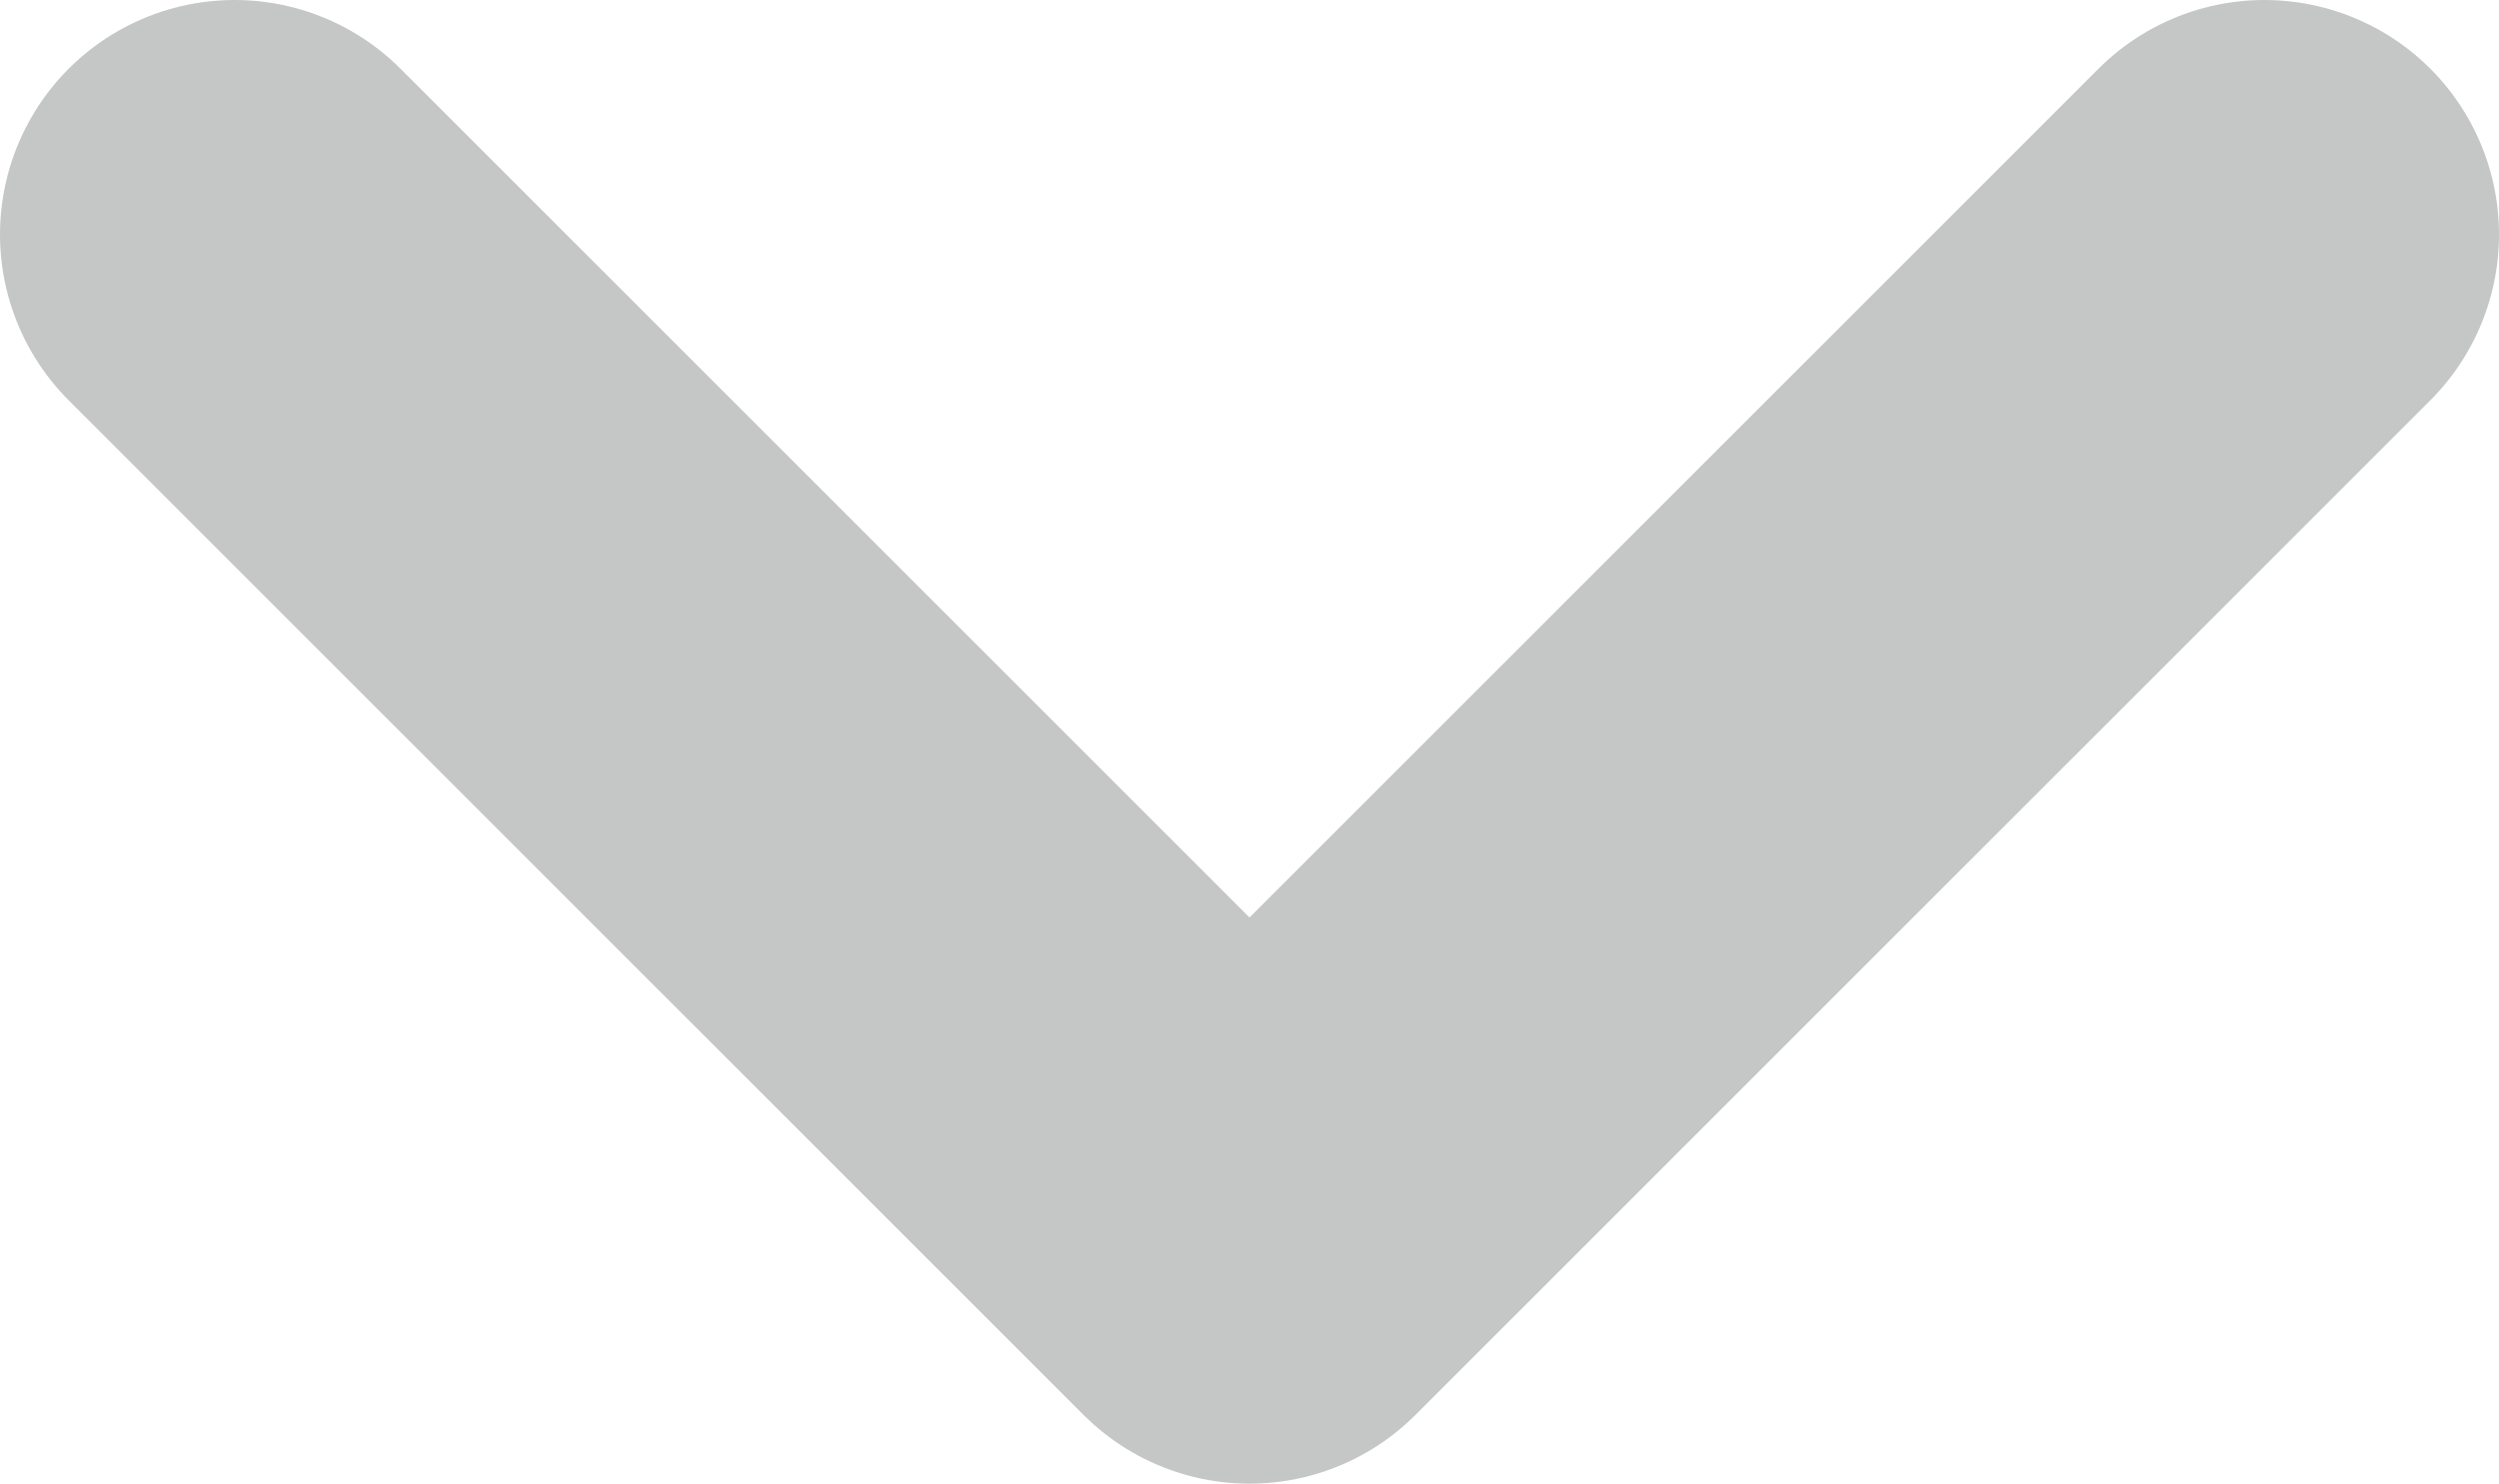
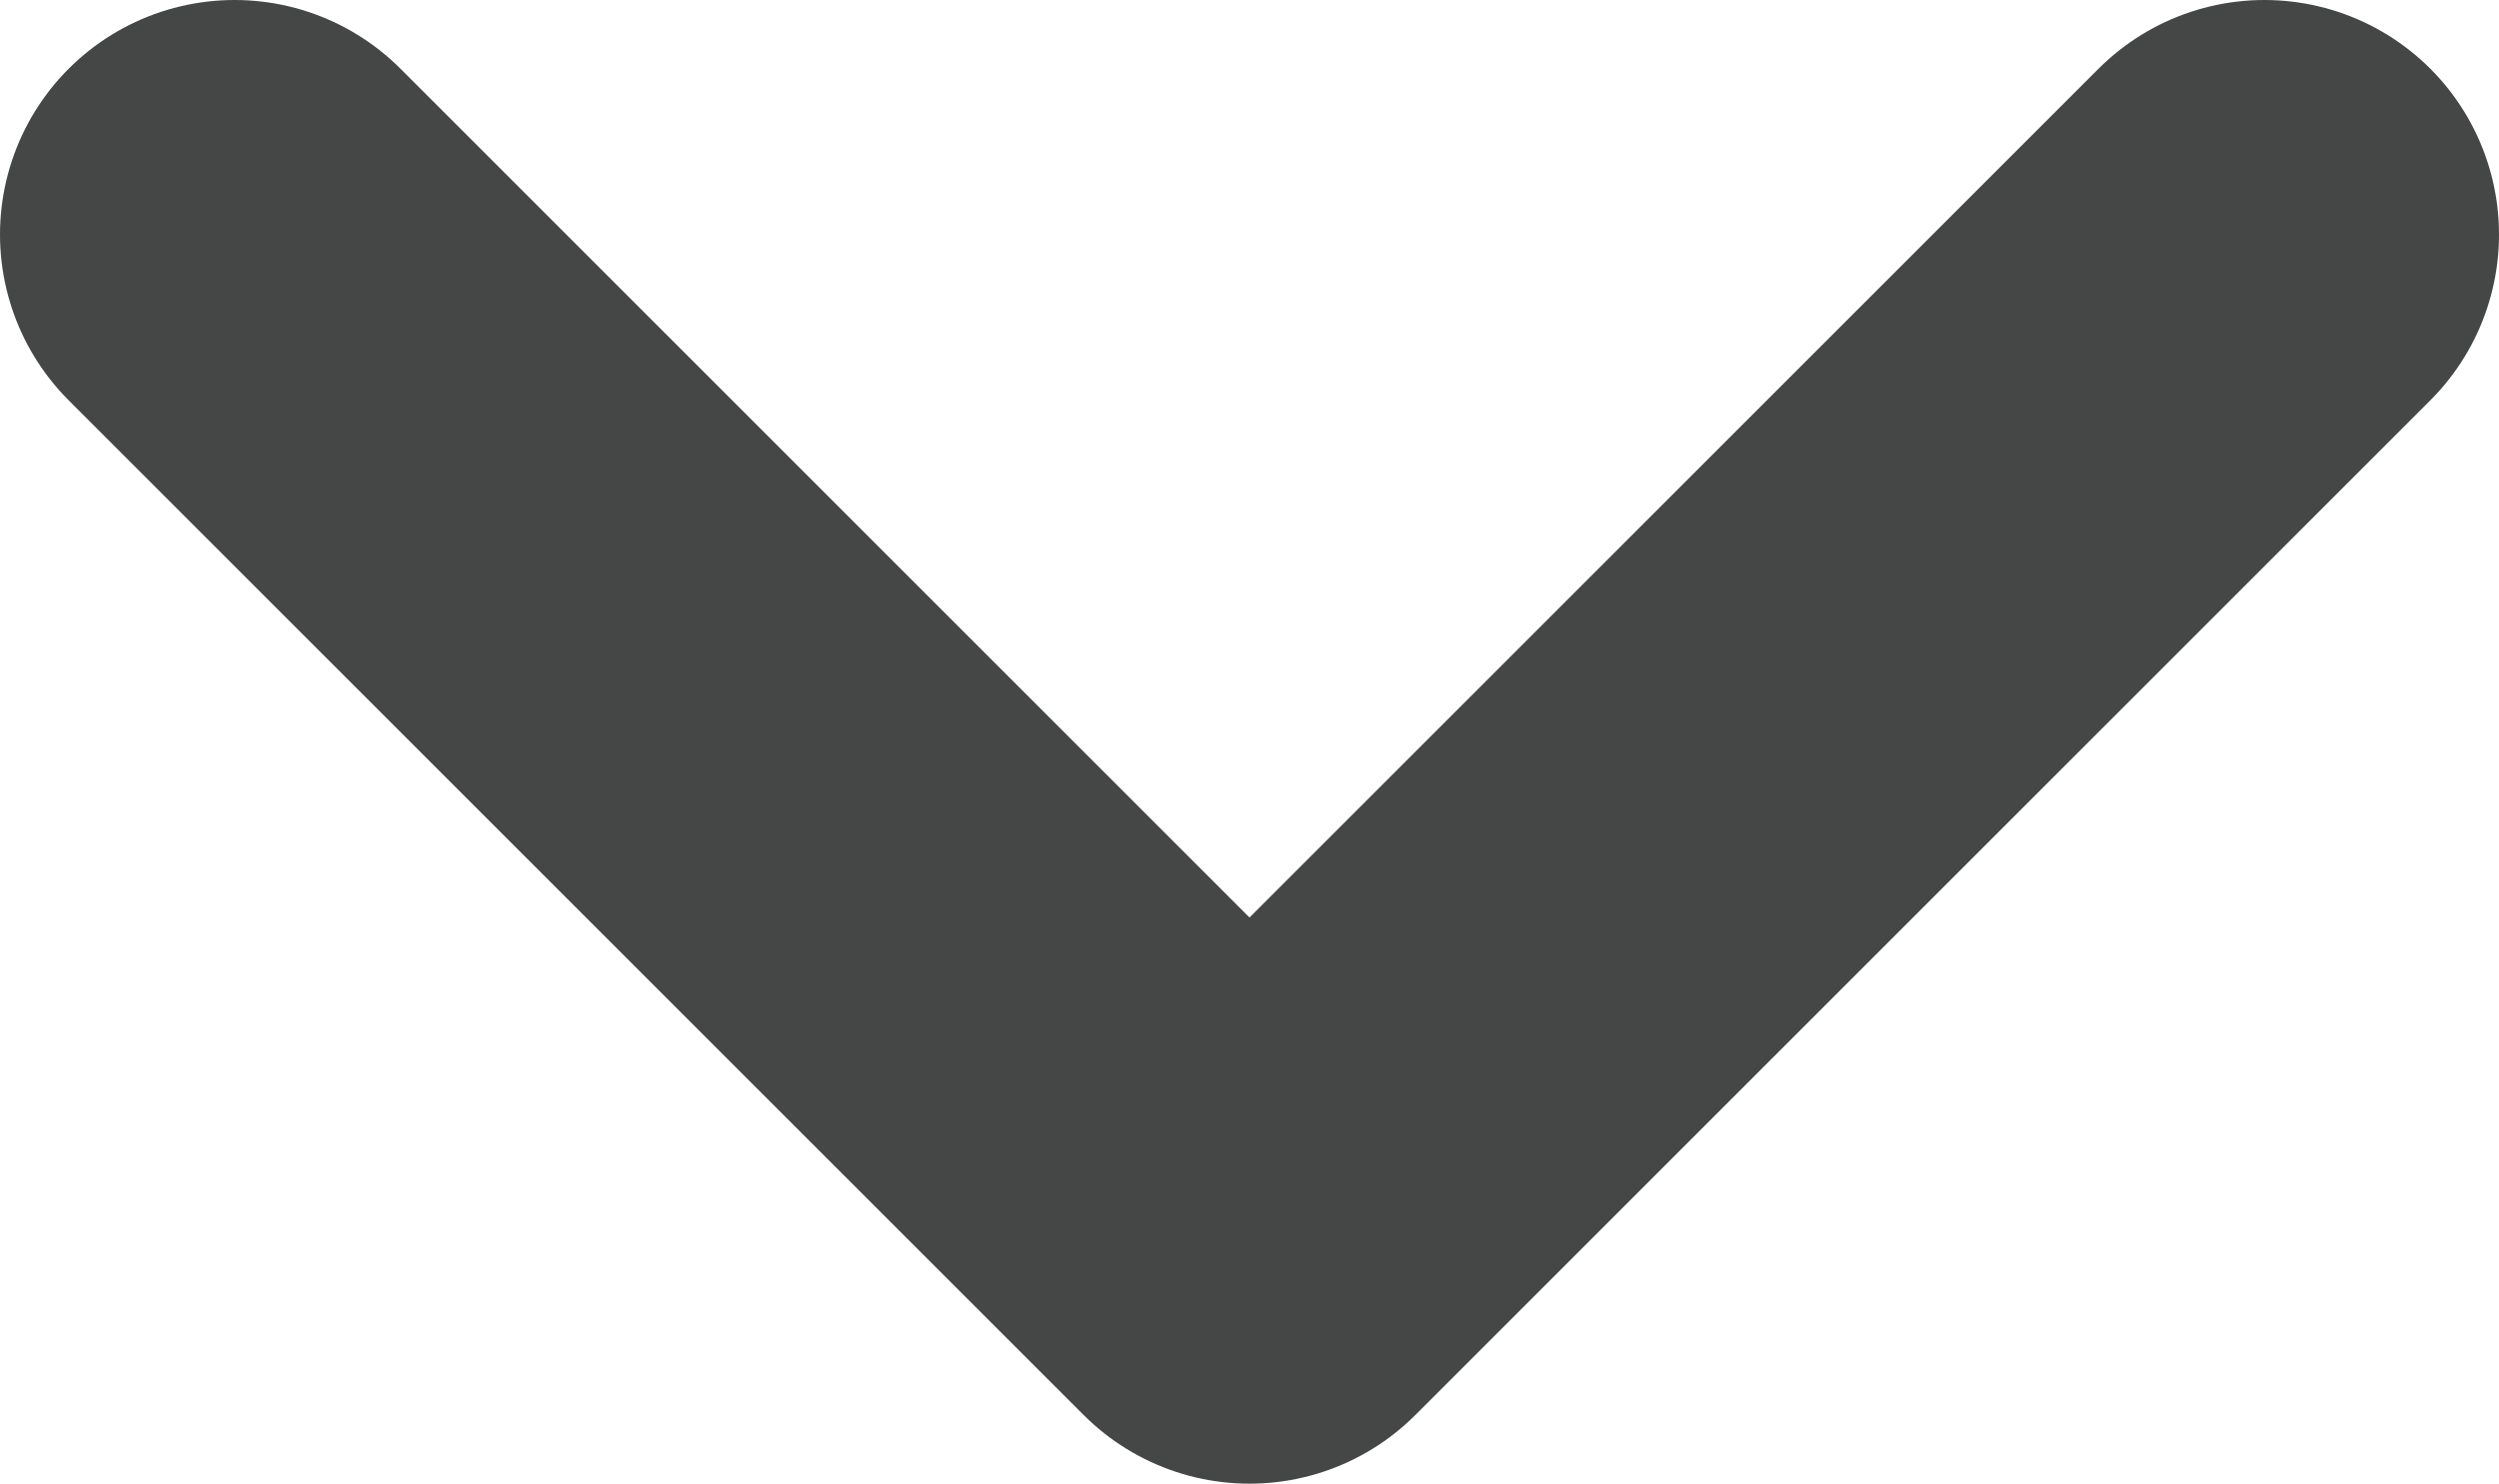
<svg xmlns="http://www.w3.org/2000/svg" preserveAspectRatio="none" overflow="visible" style="display: block;" width="9.588" height="5.694" viewBox="0 0 9.588 5.694" fill="none">
-   <path id="Vector" d="M0.9 0.9L4.794 4.794L8.688 0.9" stroke-width="1.8" stroke-linecap="round" stroke-linejoin="round" stroke="#C4C7C5" />
+   <path id="Vector" d="M0.9 0.9L4.794 4.794L8.688 0.9" stroke-width="1.8" stroke-linecap="round" stroke-linejoin="round" stroke="#444746" />
</svg>
